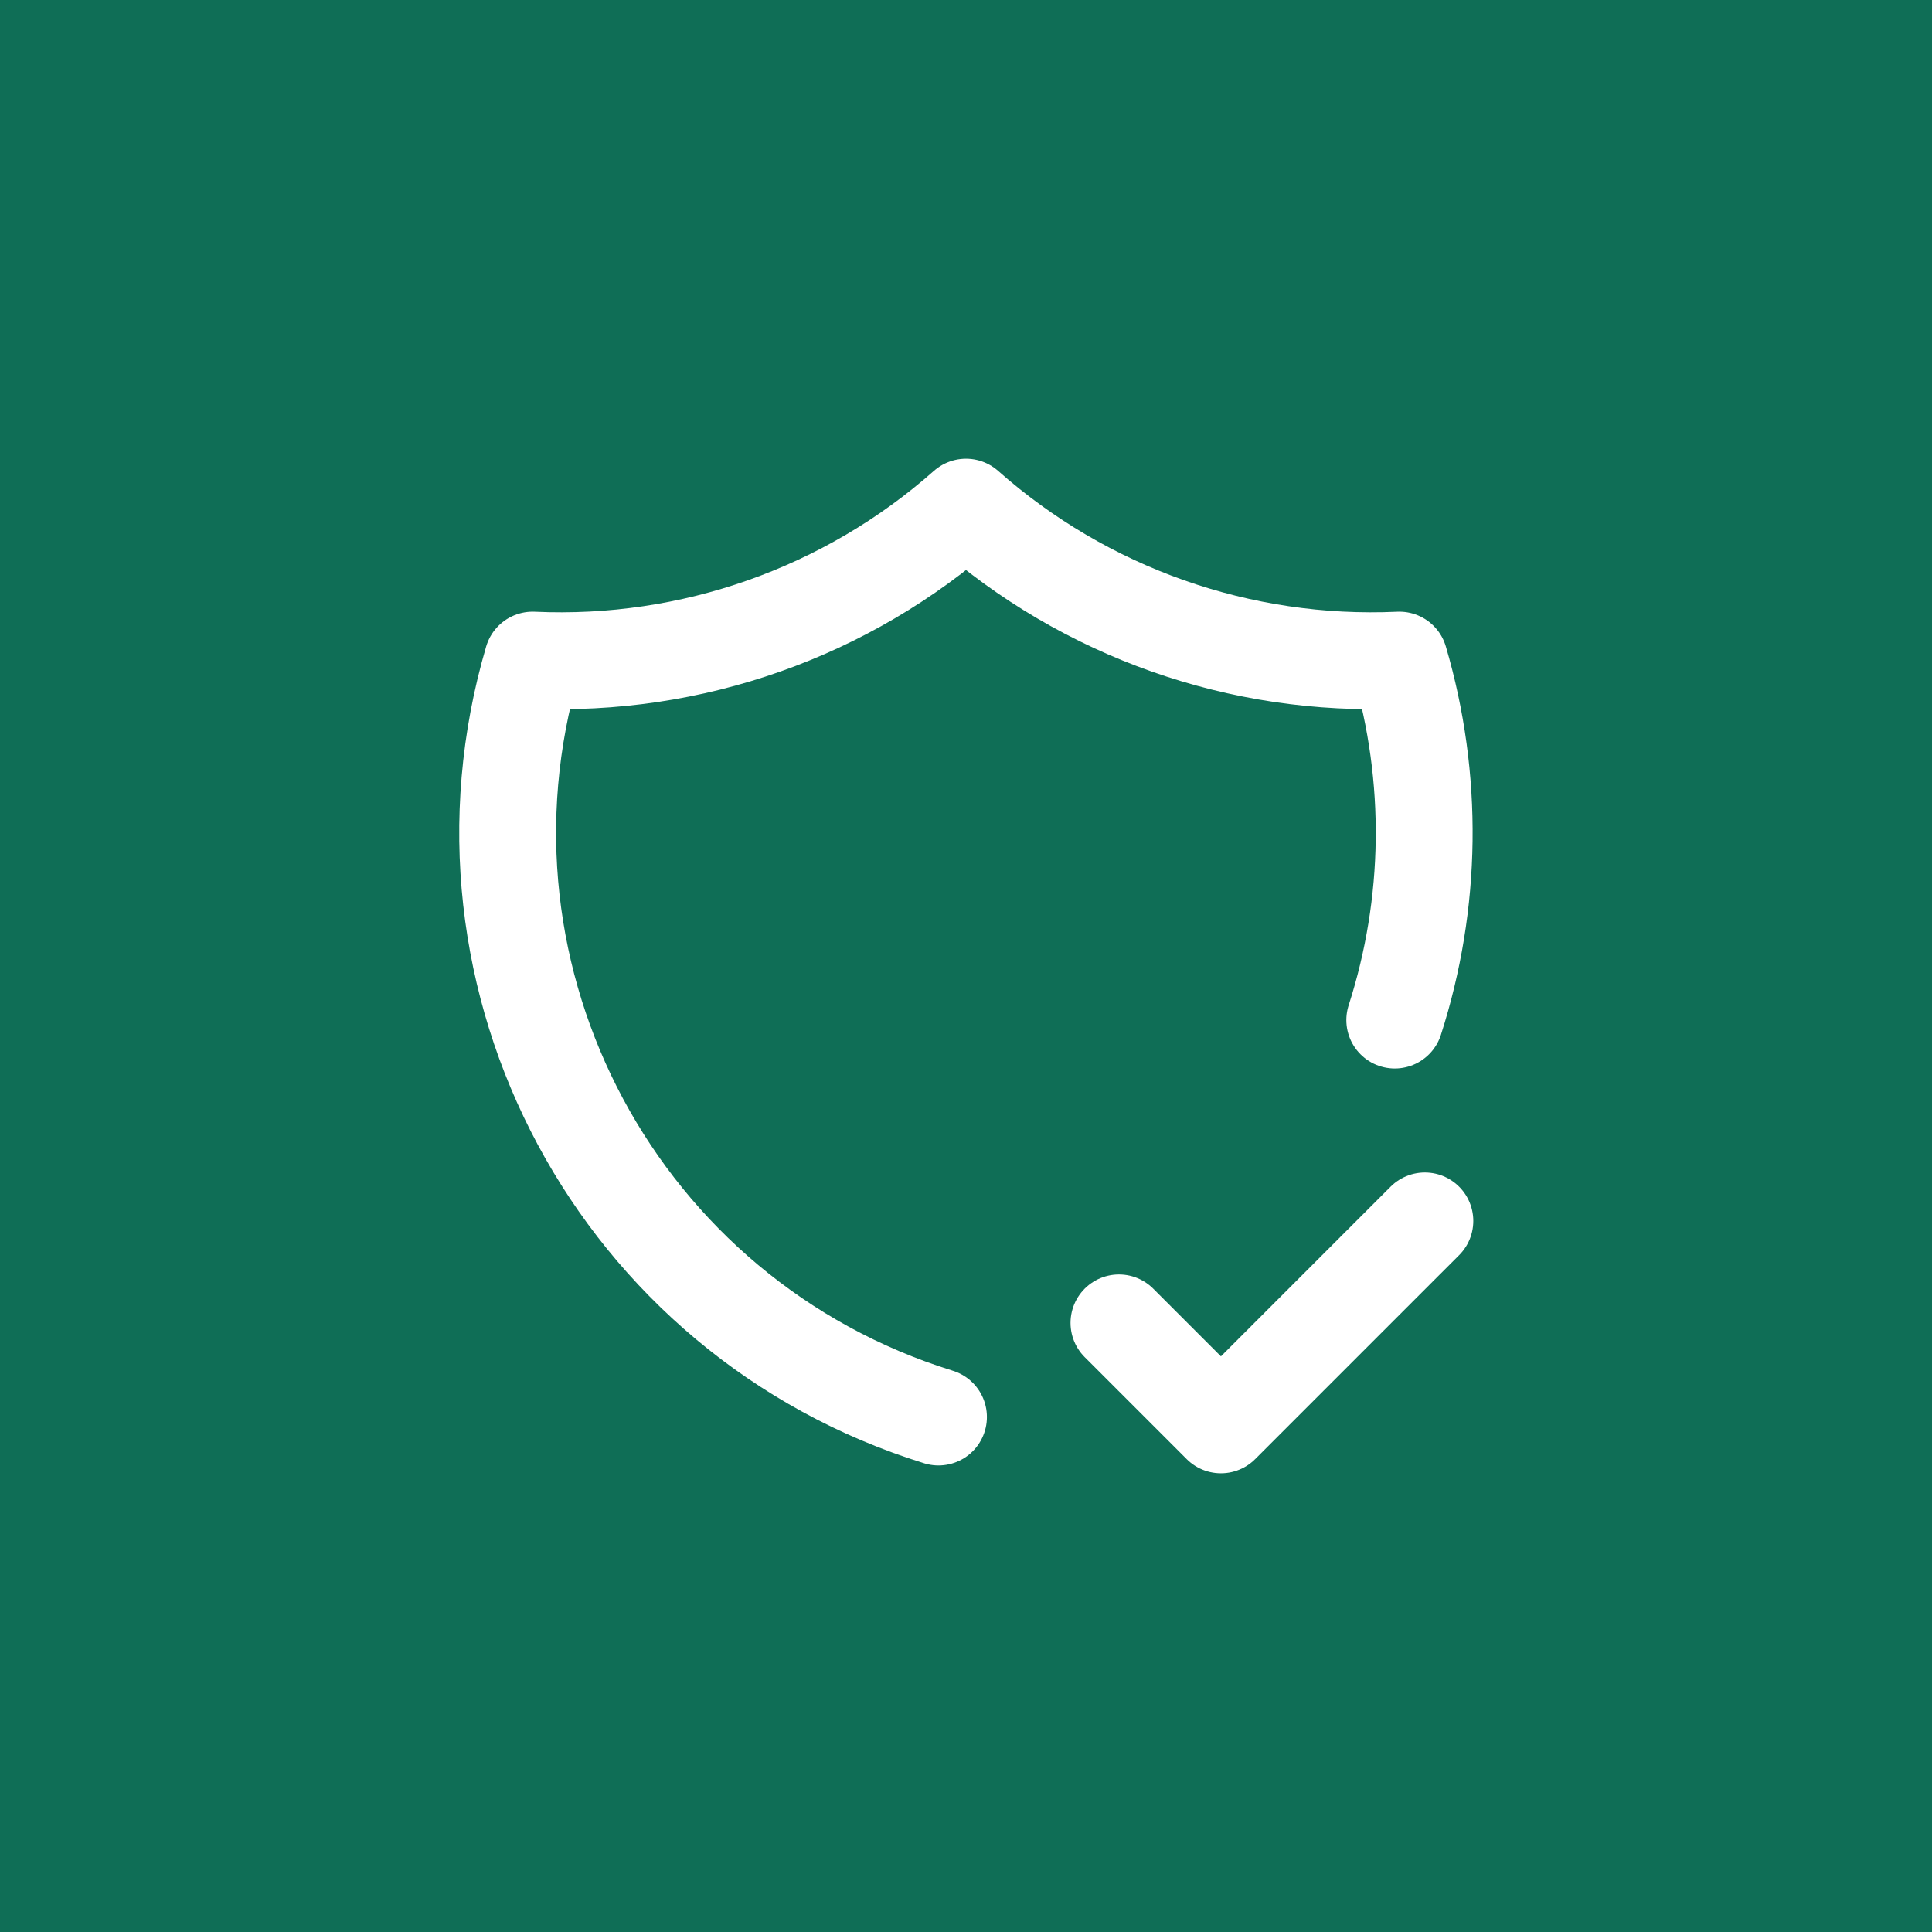
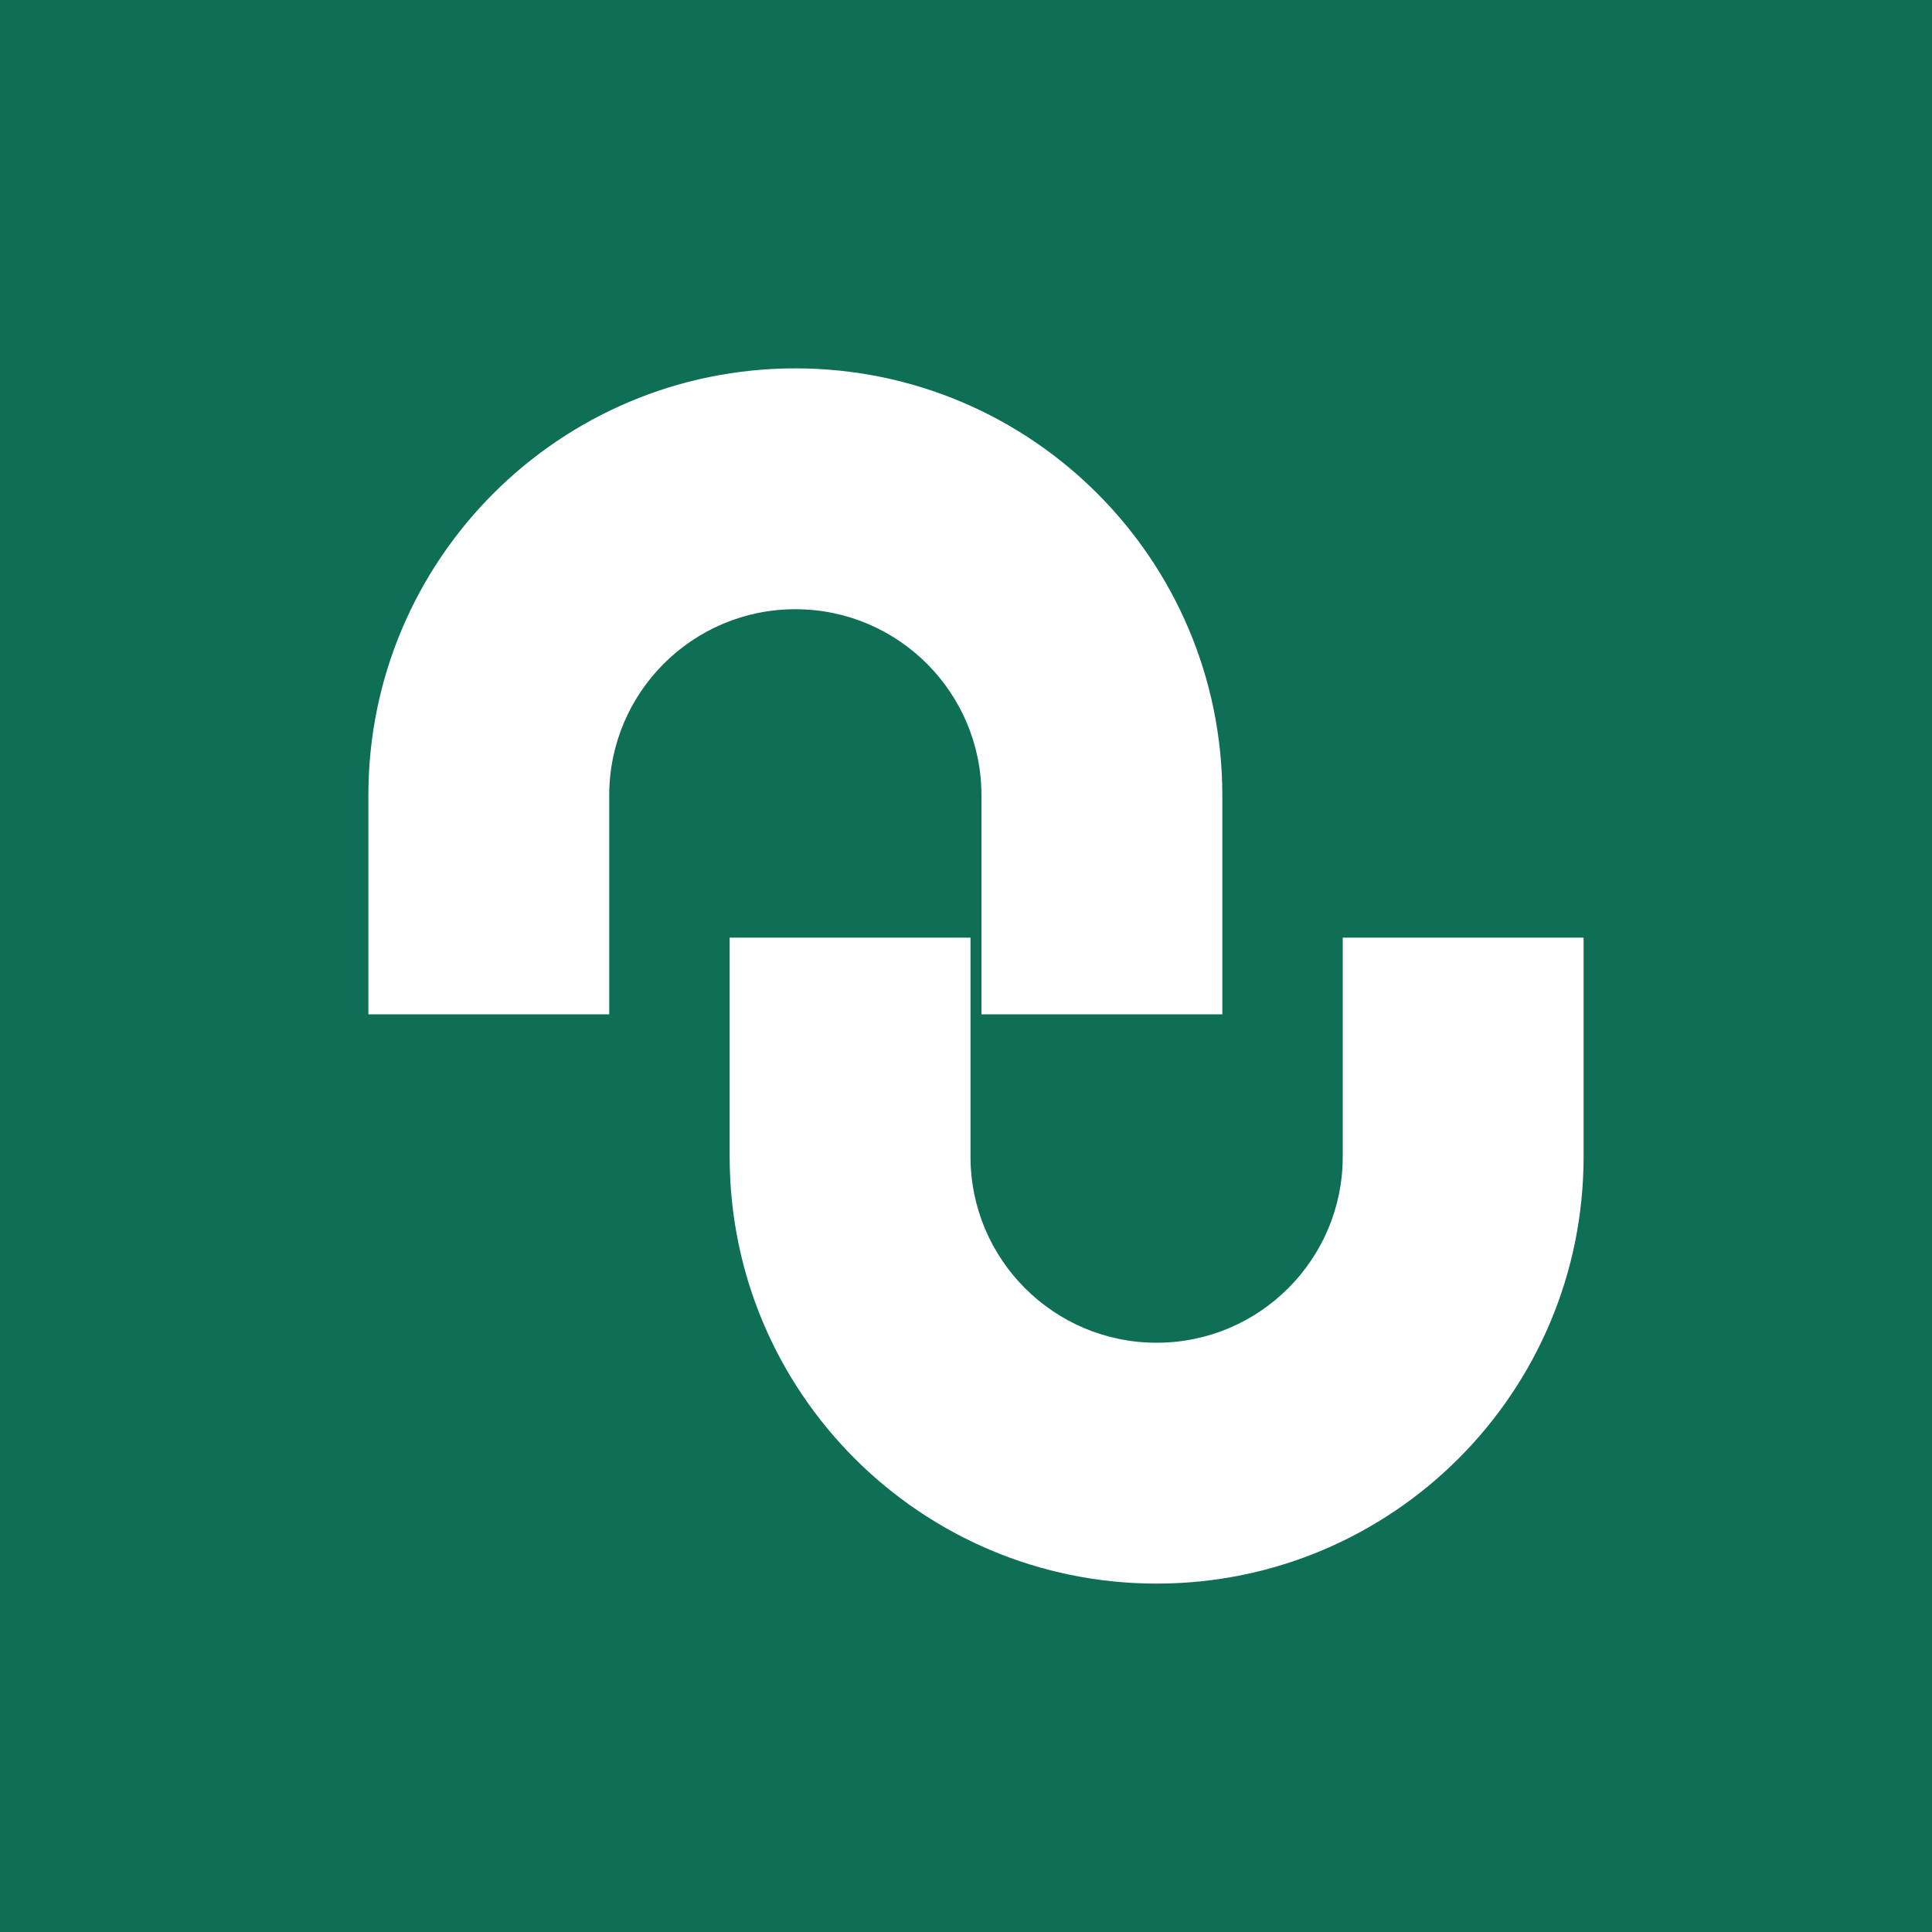
<svg xmlns="http://www.w3.org/2000/svg" viewBox="0 0 120 120">
  <rect width="120" height="120" fill="#0f6e56" />
-   <g transform="translate(22 22) scale(3.1667)" fill="none" stroke="#ffffff" stroke-width="1.9" stroke-linecap="round" stroke-linejoin="round">
-     <path d="M11.46 20.846a12 12 0 0 1 -7.96 -14.846a12 12 0 0 0 8.5 -3a12 12 0 0 0 8.5 3a12 12 0 0 1 -.09 7.06" />
-     <path d="M15 19l2 2l4 -4" />
-   </g>
+   <path fill="#ffffff" transform="translate(17.1 17.1) scale(0.34)" d="M17 135 V95 A78 78 0 0 1 173 95 V135 H129 V95 A34 34 0 0 0 61 95 V135 Z M 239 121 V 161 A 78 78 0 0 1 83 161 V 121 H 127 V 161 A 34 34 0 0 0 195 161 V 121 Z" />
</svg>
